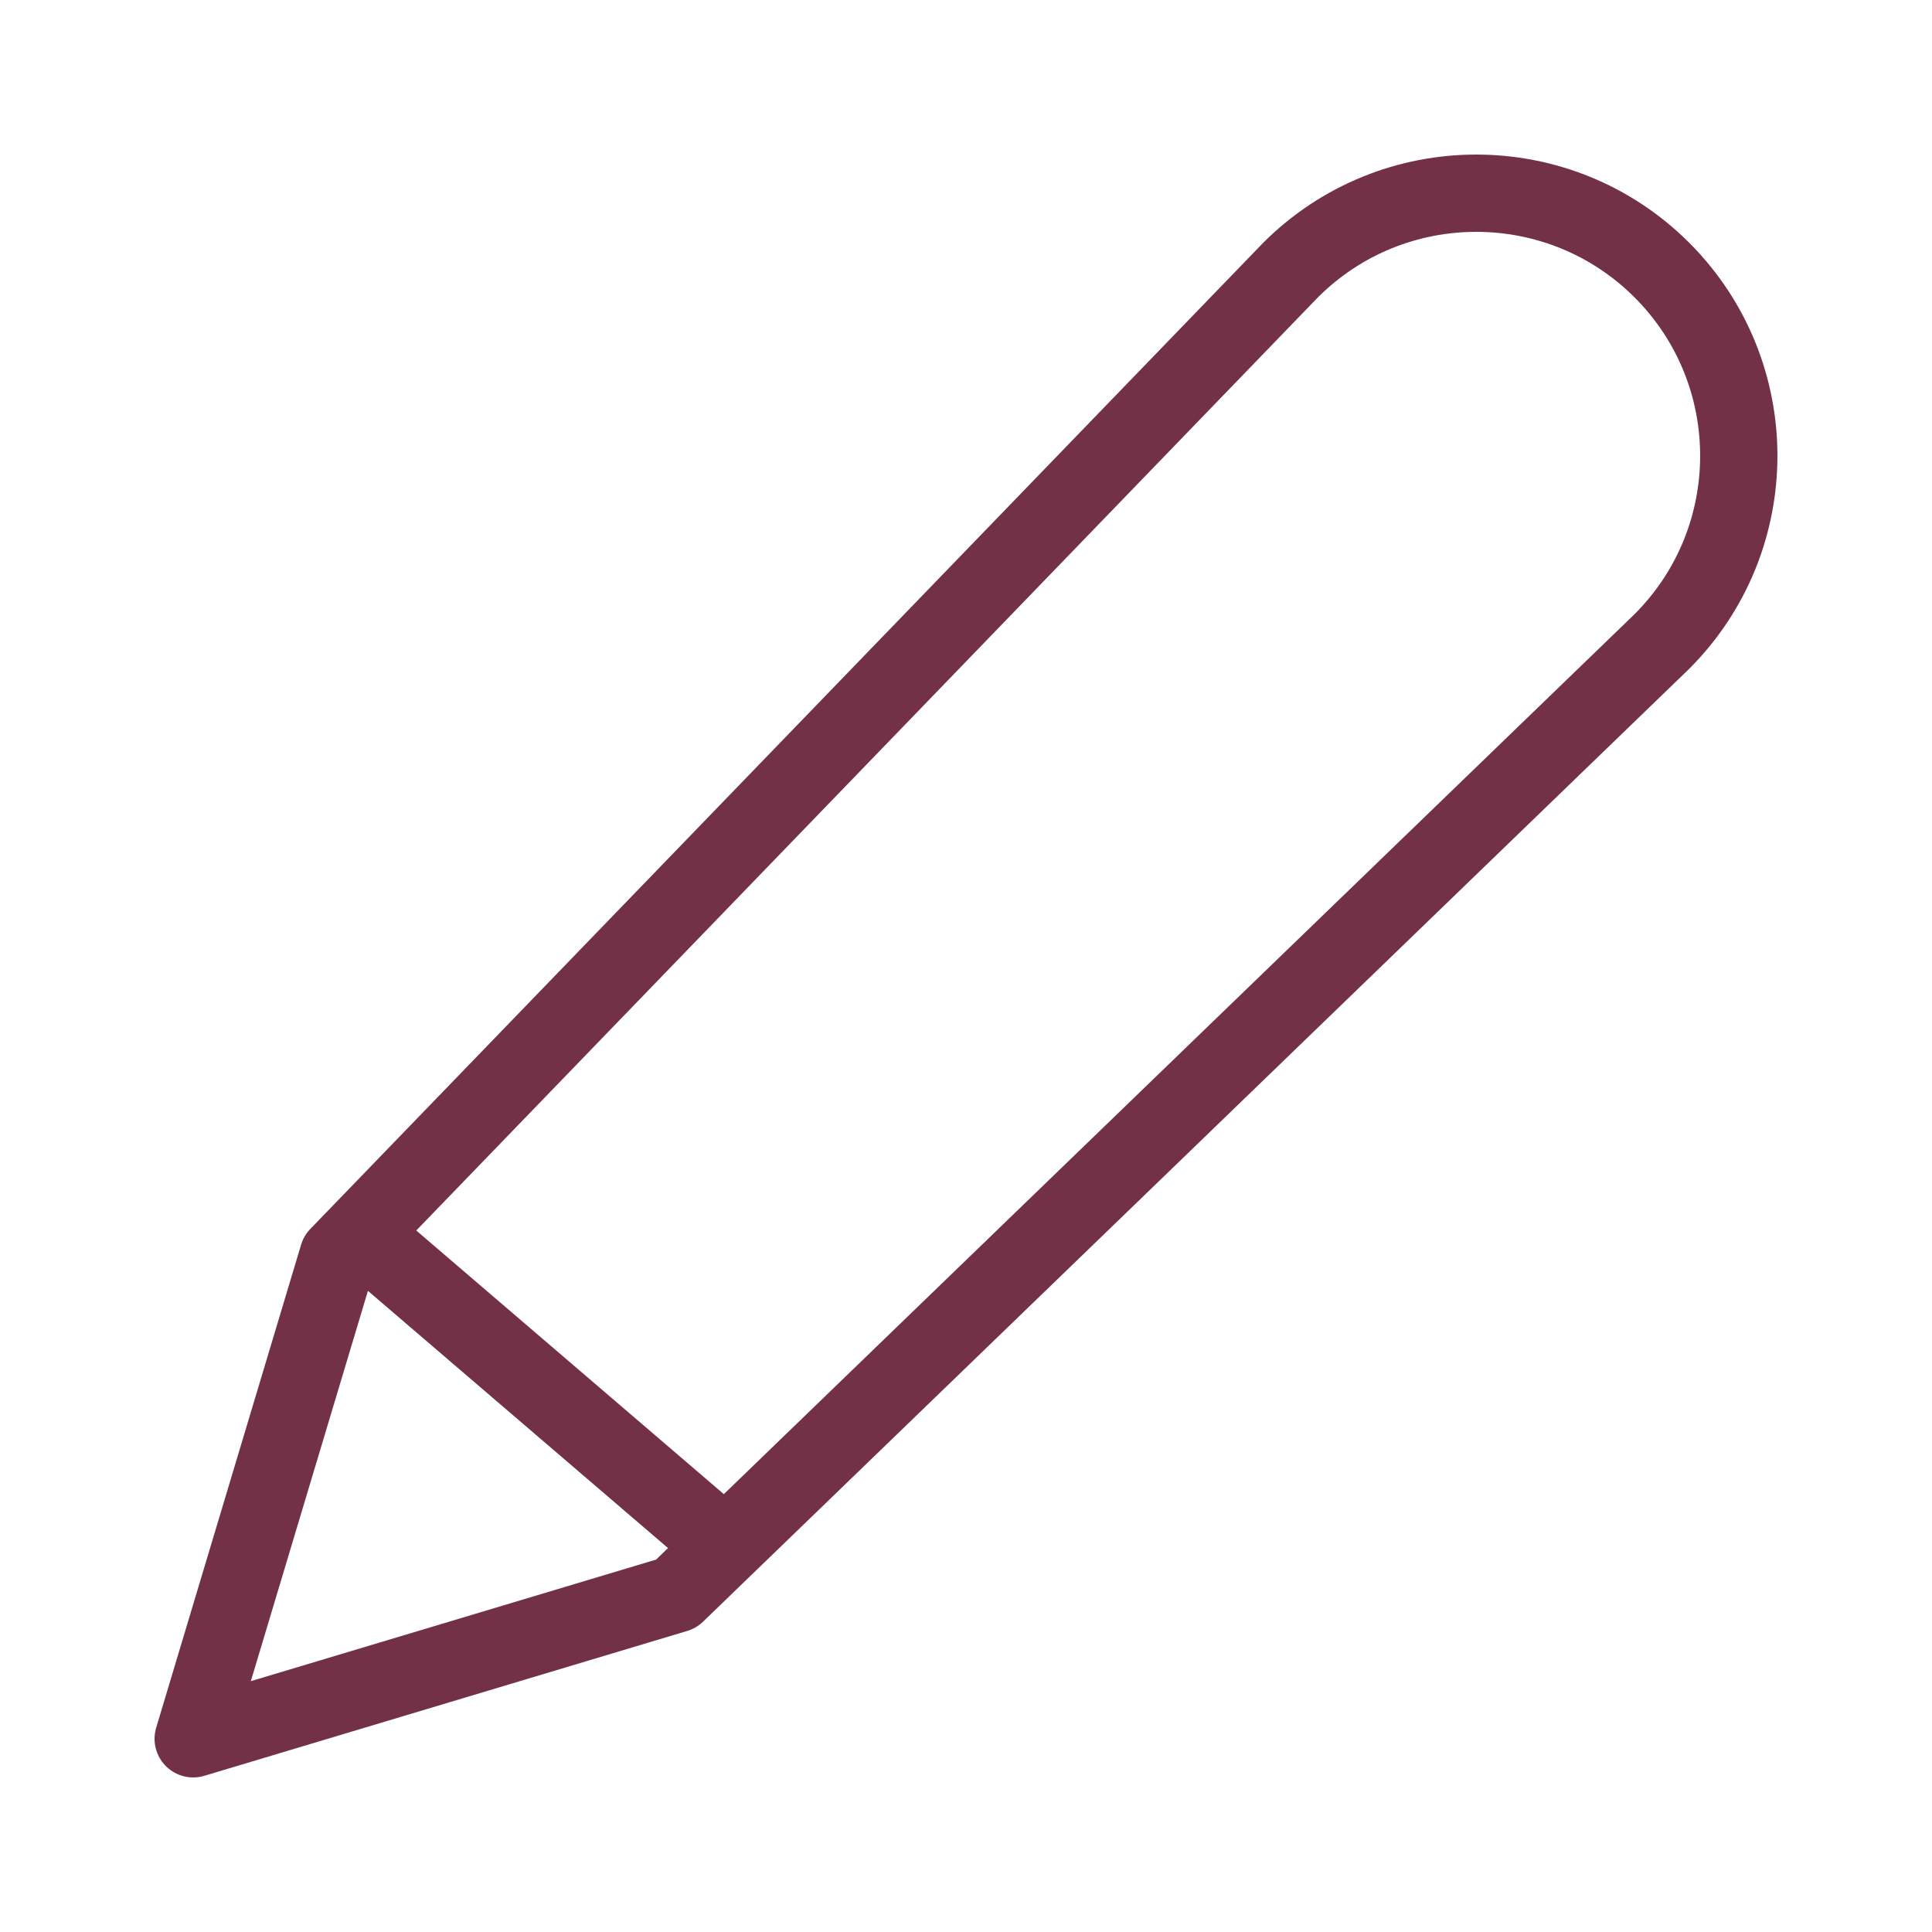
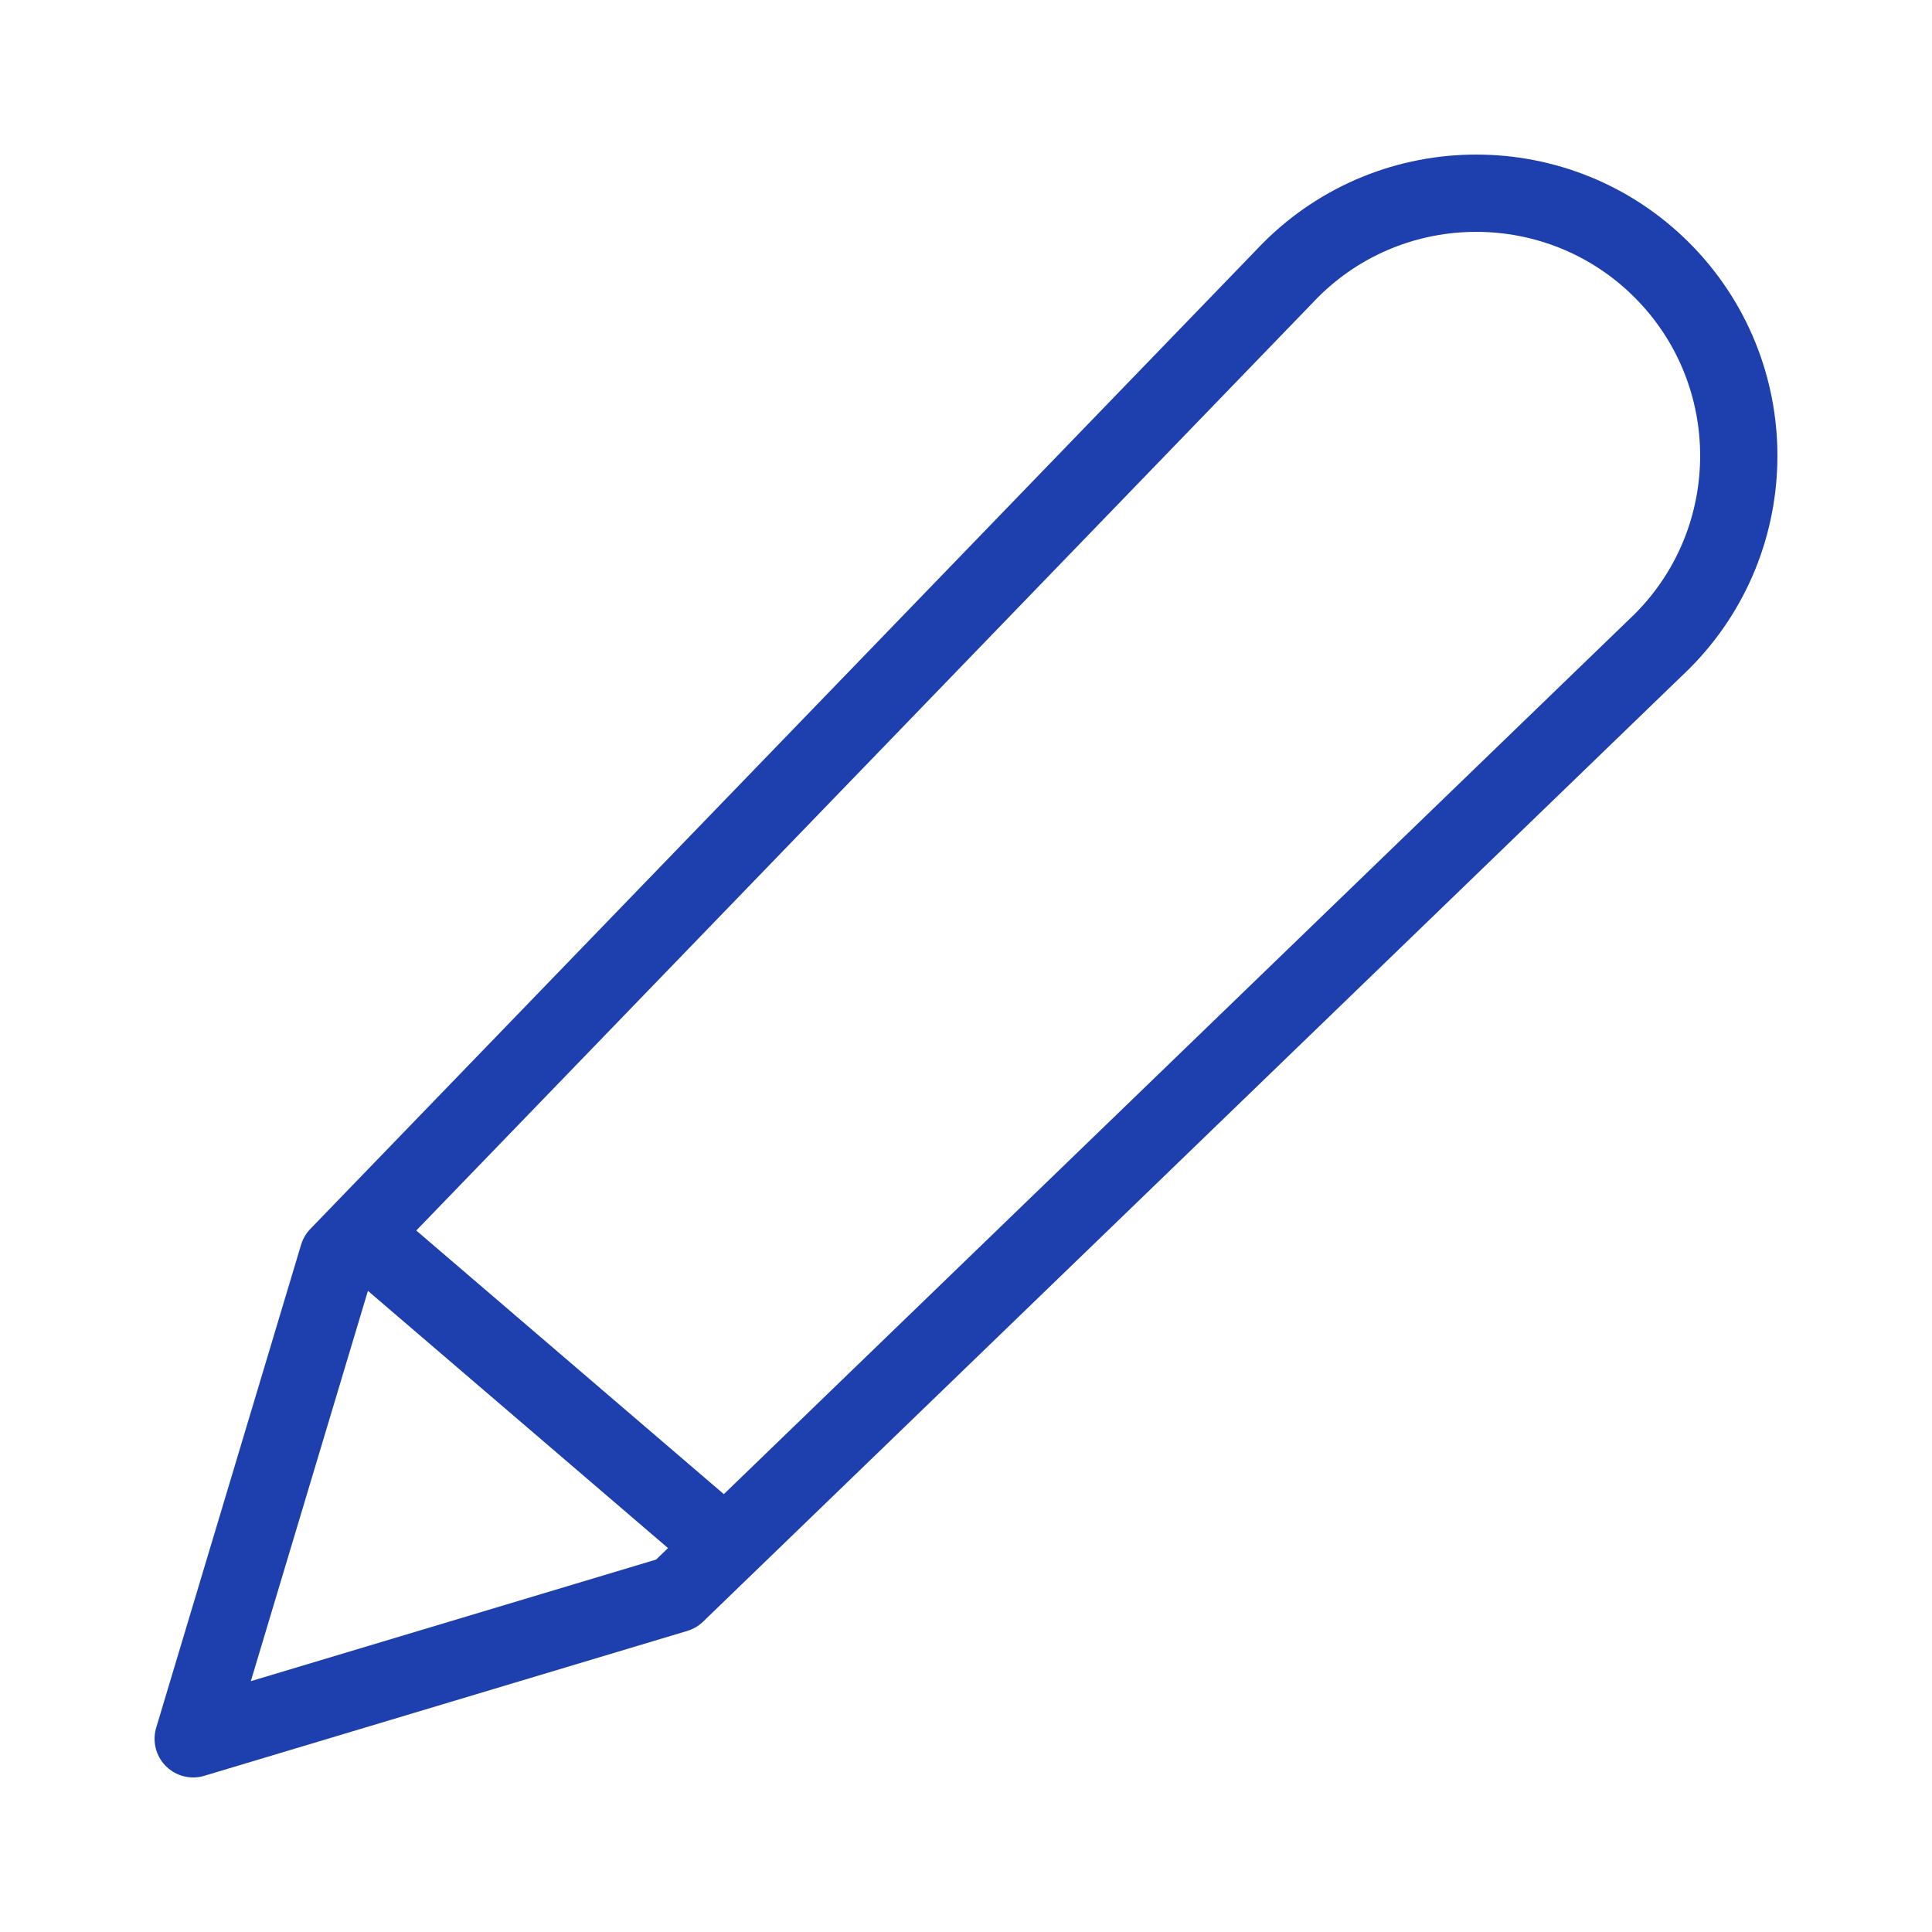
<svg xmlns="http://www.w3.org/2000/svg" width="50" height="50" viewBox="0 0 50 50" fill="none">
-   <path d="M10 32.5L18.75 40M8.75 32.5L33.399 6.99C36.053 4.337 40.356 4.337 43.01 6.99C45.663 9.644 45.663 13.947 43.01 16.601L17.5 41.25L5 45L8.75 32.5Z" stroke="#733148" stroke-width="2" stroke-linecap="round" stroke-linejoin="round" />
+   <path d="M10 32.5L18.75 40M8.75 32.5L33.399 6.99C36.053 4.337 40.356 4.337 43.01 6.99C45.663 9.644 45.663 13.947 43.01 16.601L17.5 41.25L5 45L8.75 32.5Z" stroke="#1E40AF" stroke-width="2" stroke-linecap="round" stroke-linejoin="round" />
</svg>
